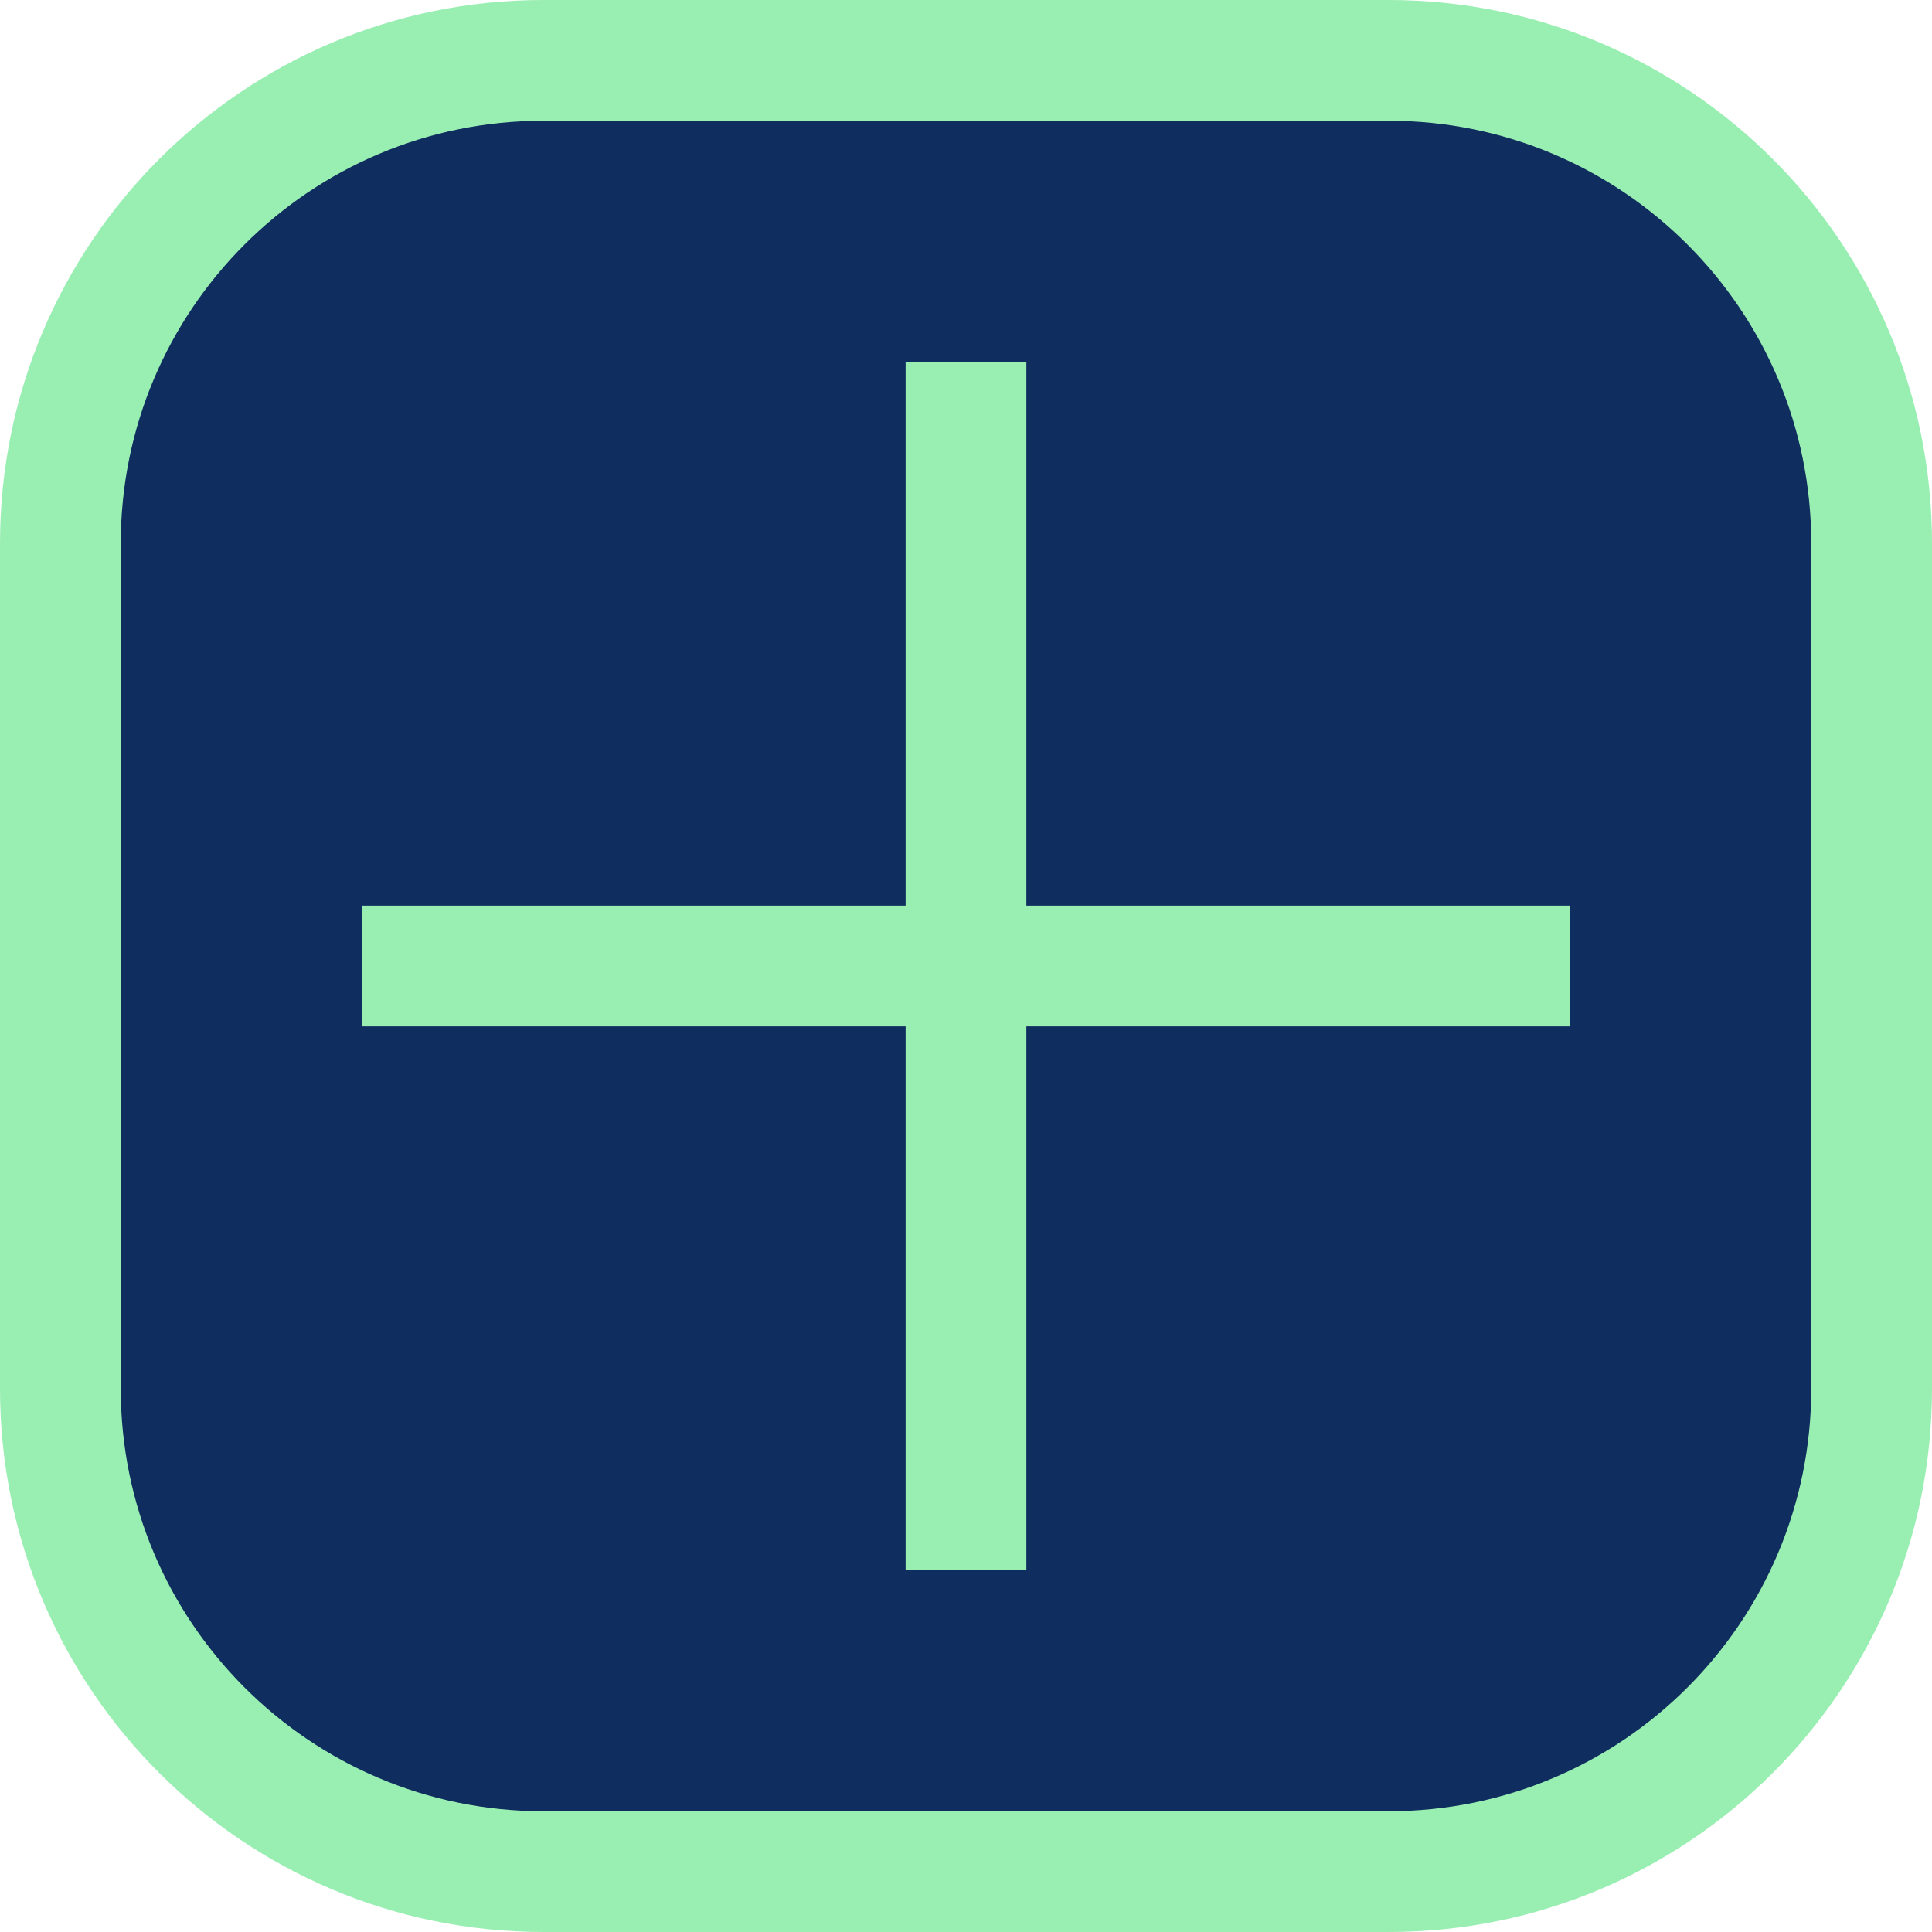
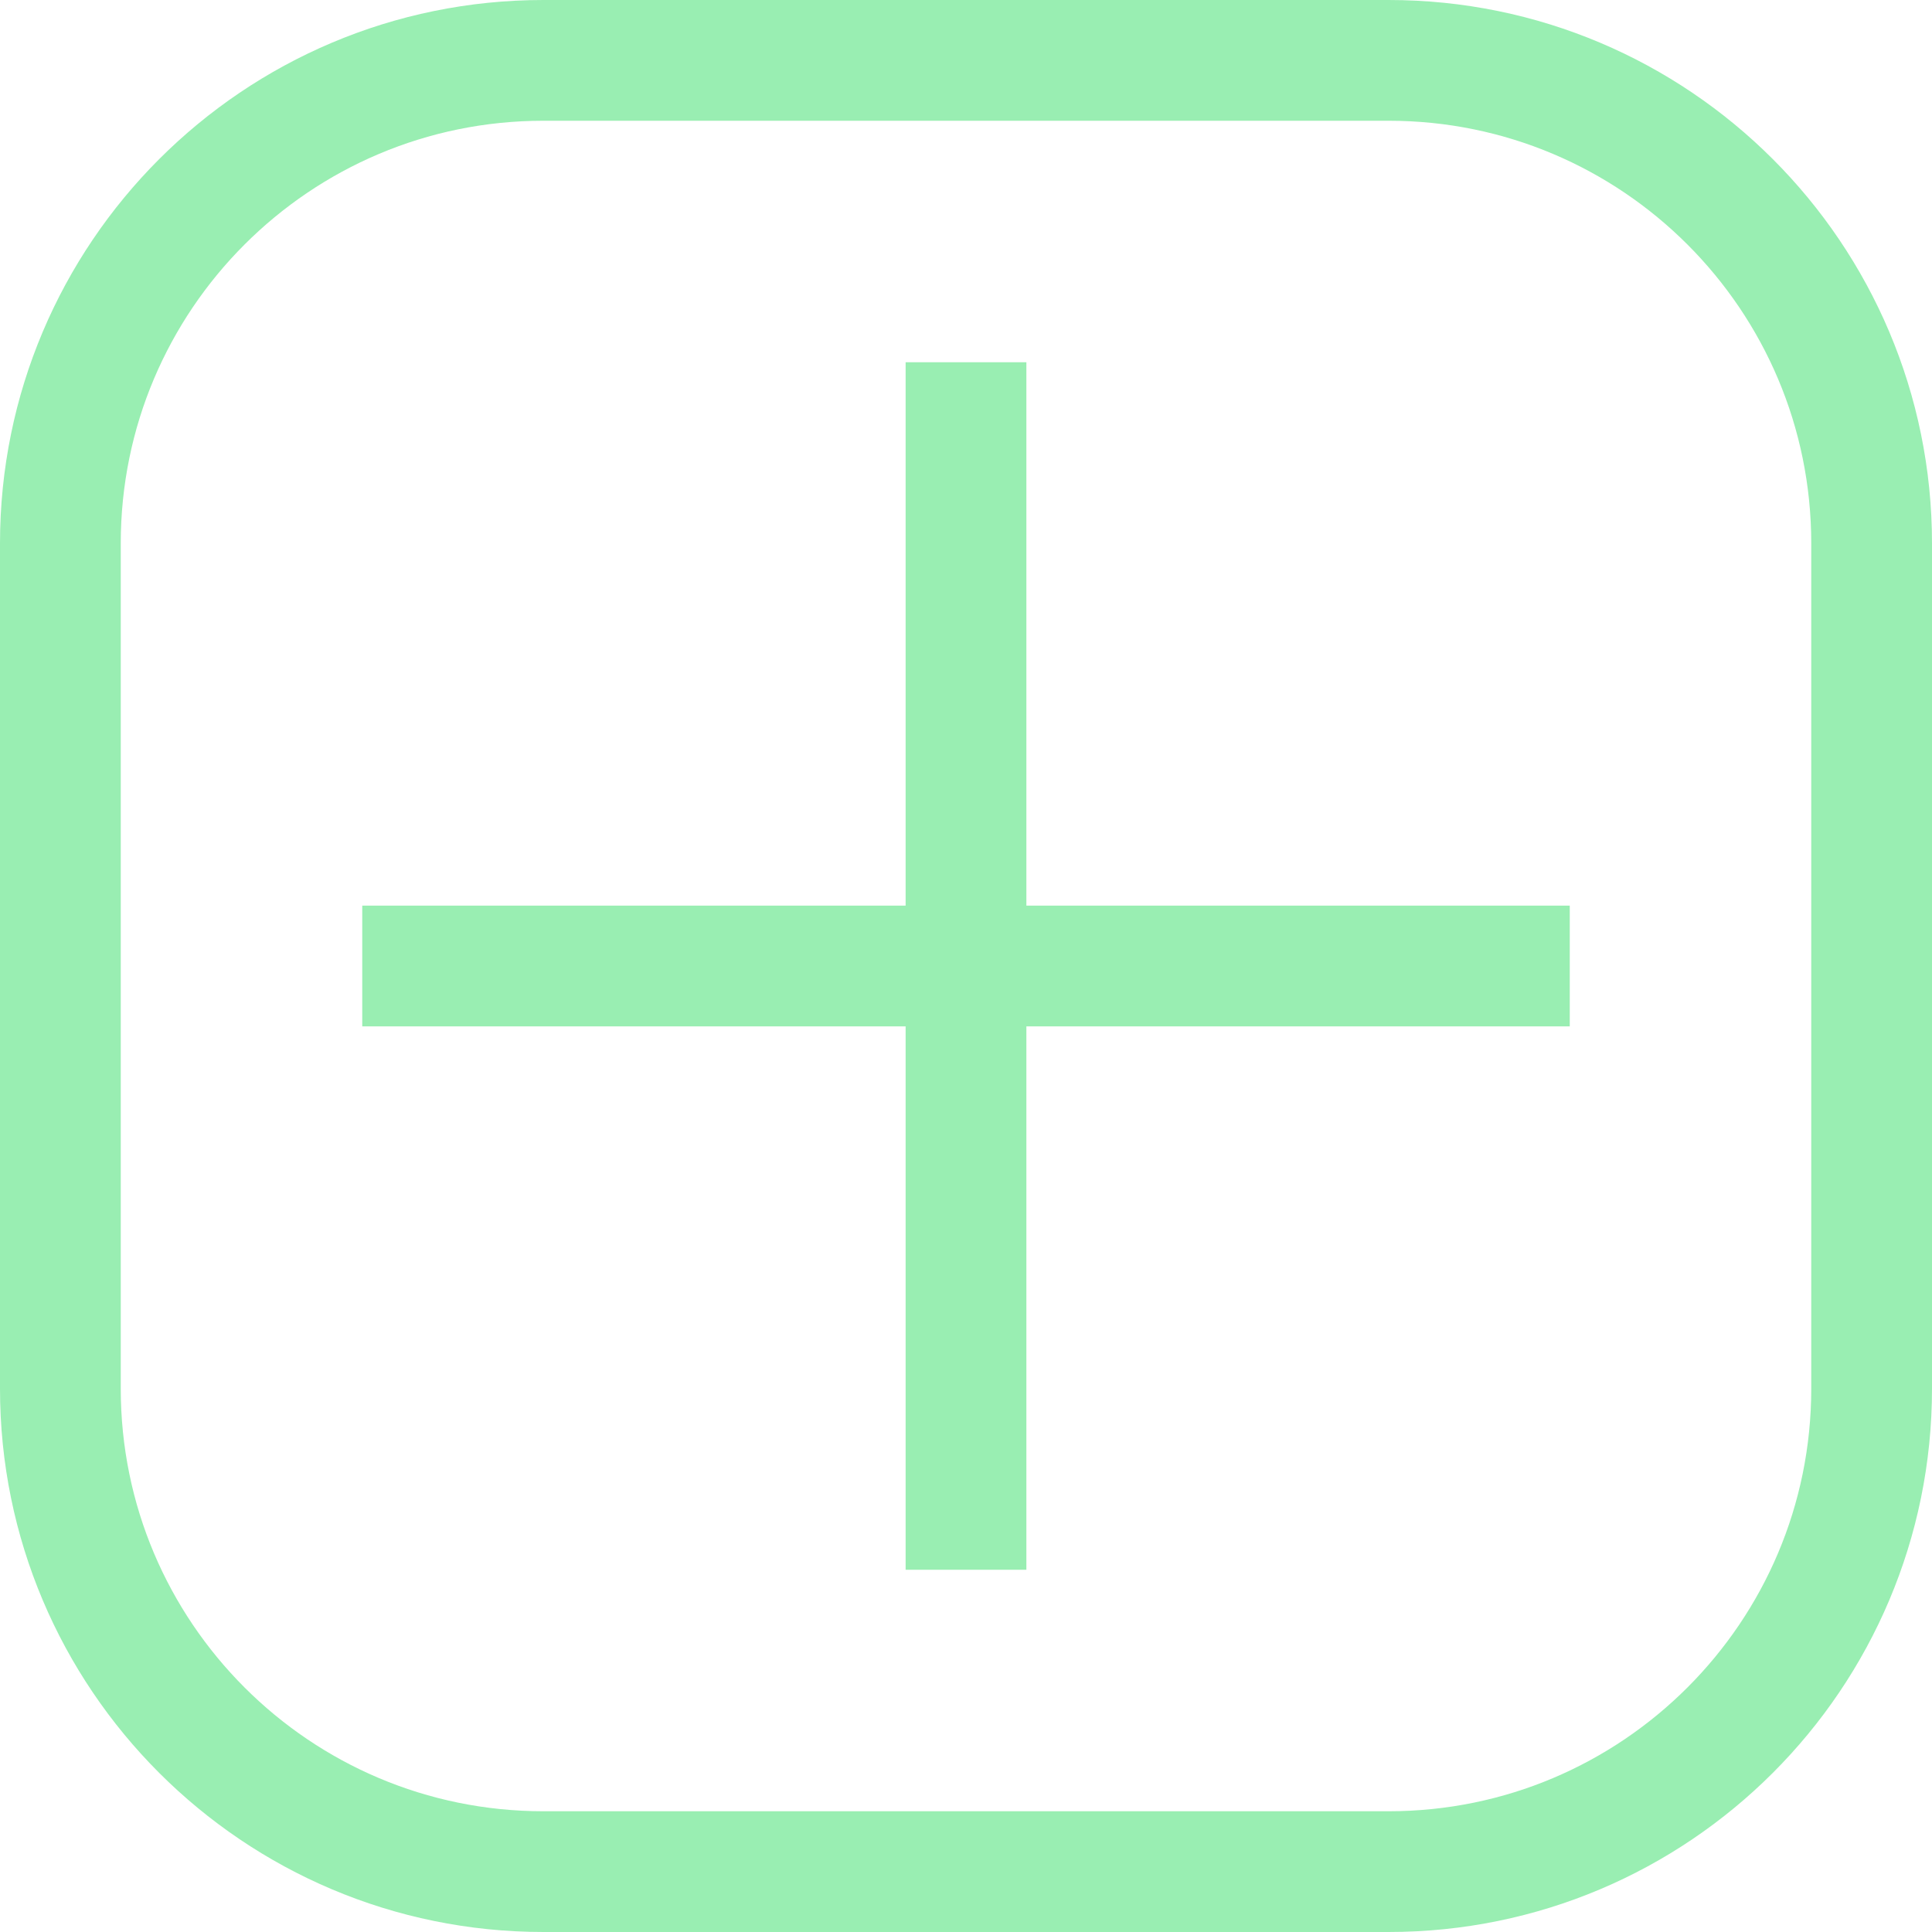
<svg xmlns="http://www.w3.org/2000/svg" width="16" height="16" viewBox="0 0 16 16">
  <g fill="none" fill-rule="evenodd" stroke="#99eeb2">
-     <rect width="15" height="15" x=".5" y=".5" fill="#0F2D5E" rx="4" />
+     <rect width="15" height="15" x=".5" y=".5" rx="4" />
    <path d="M8 3v10M3 8h10" />
  </g>
</svg>
